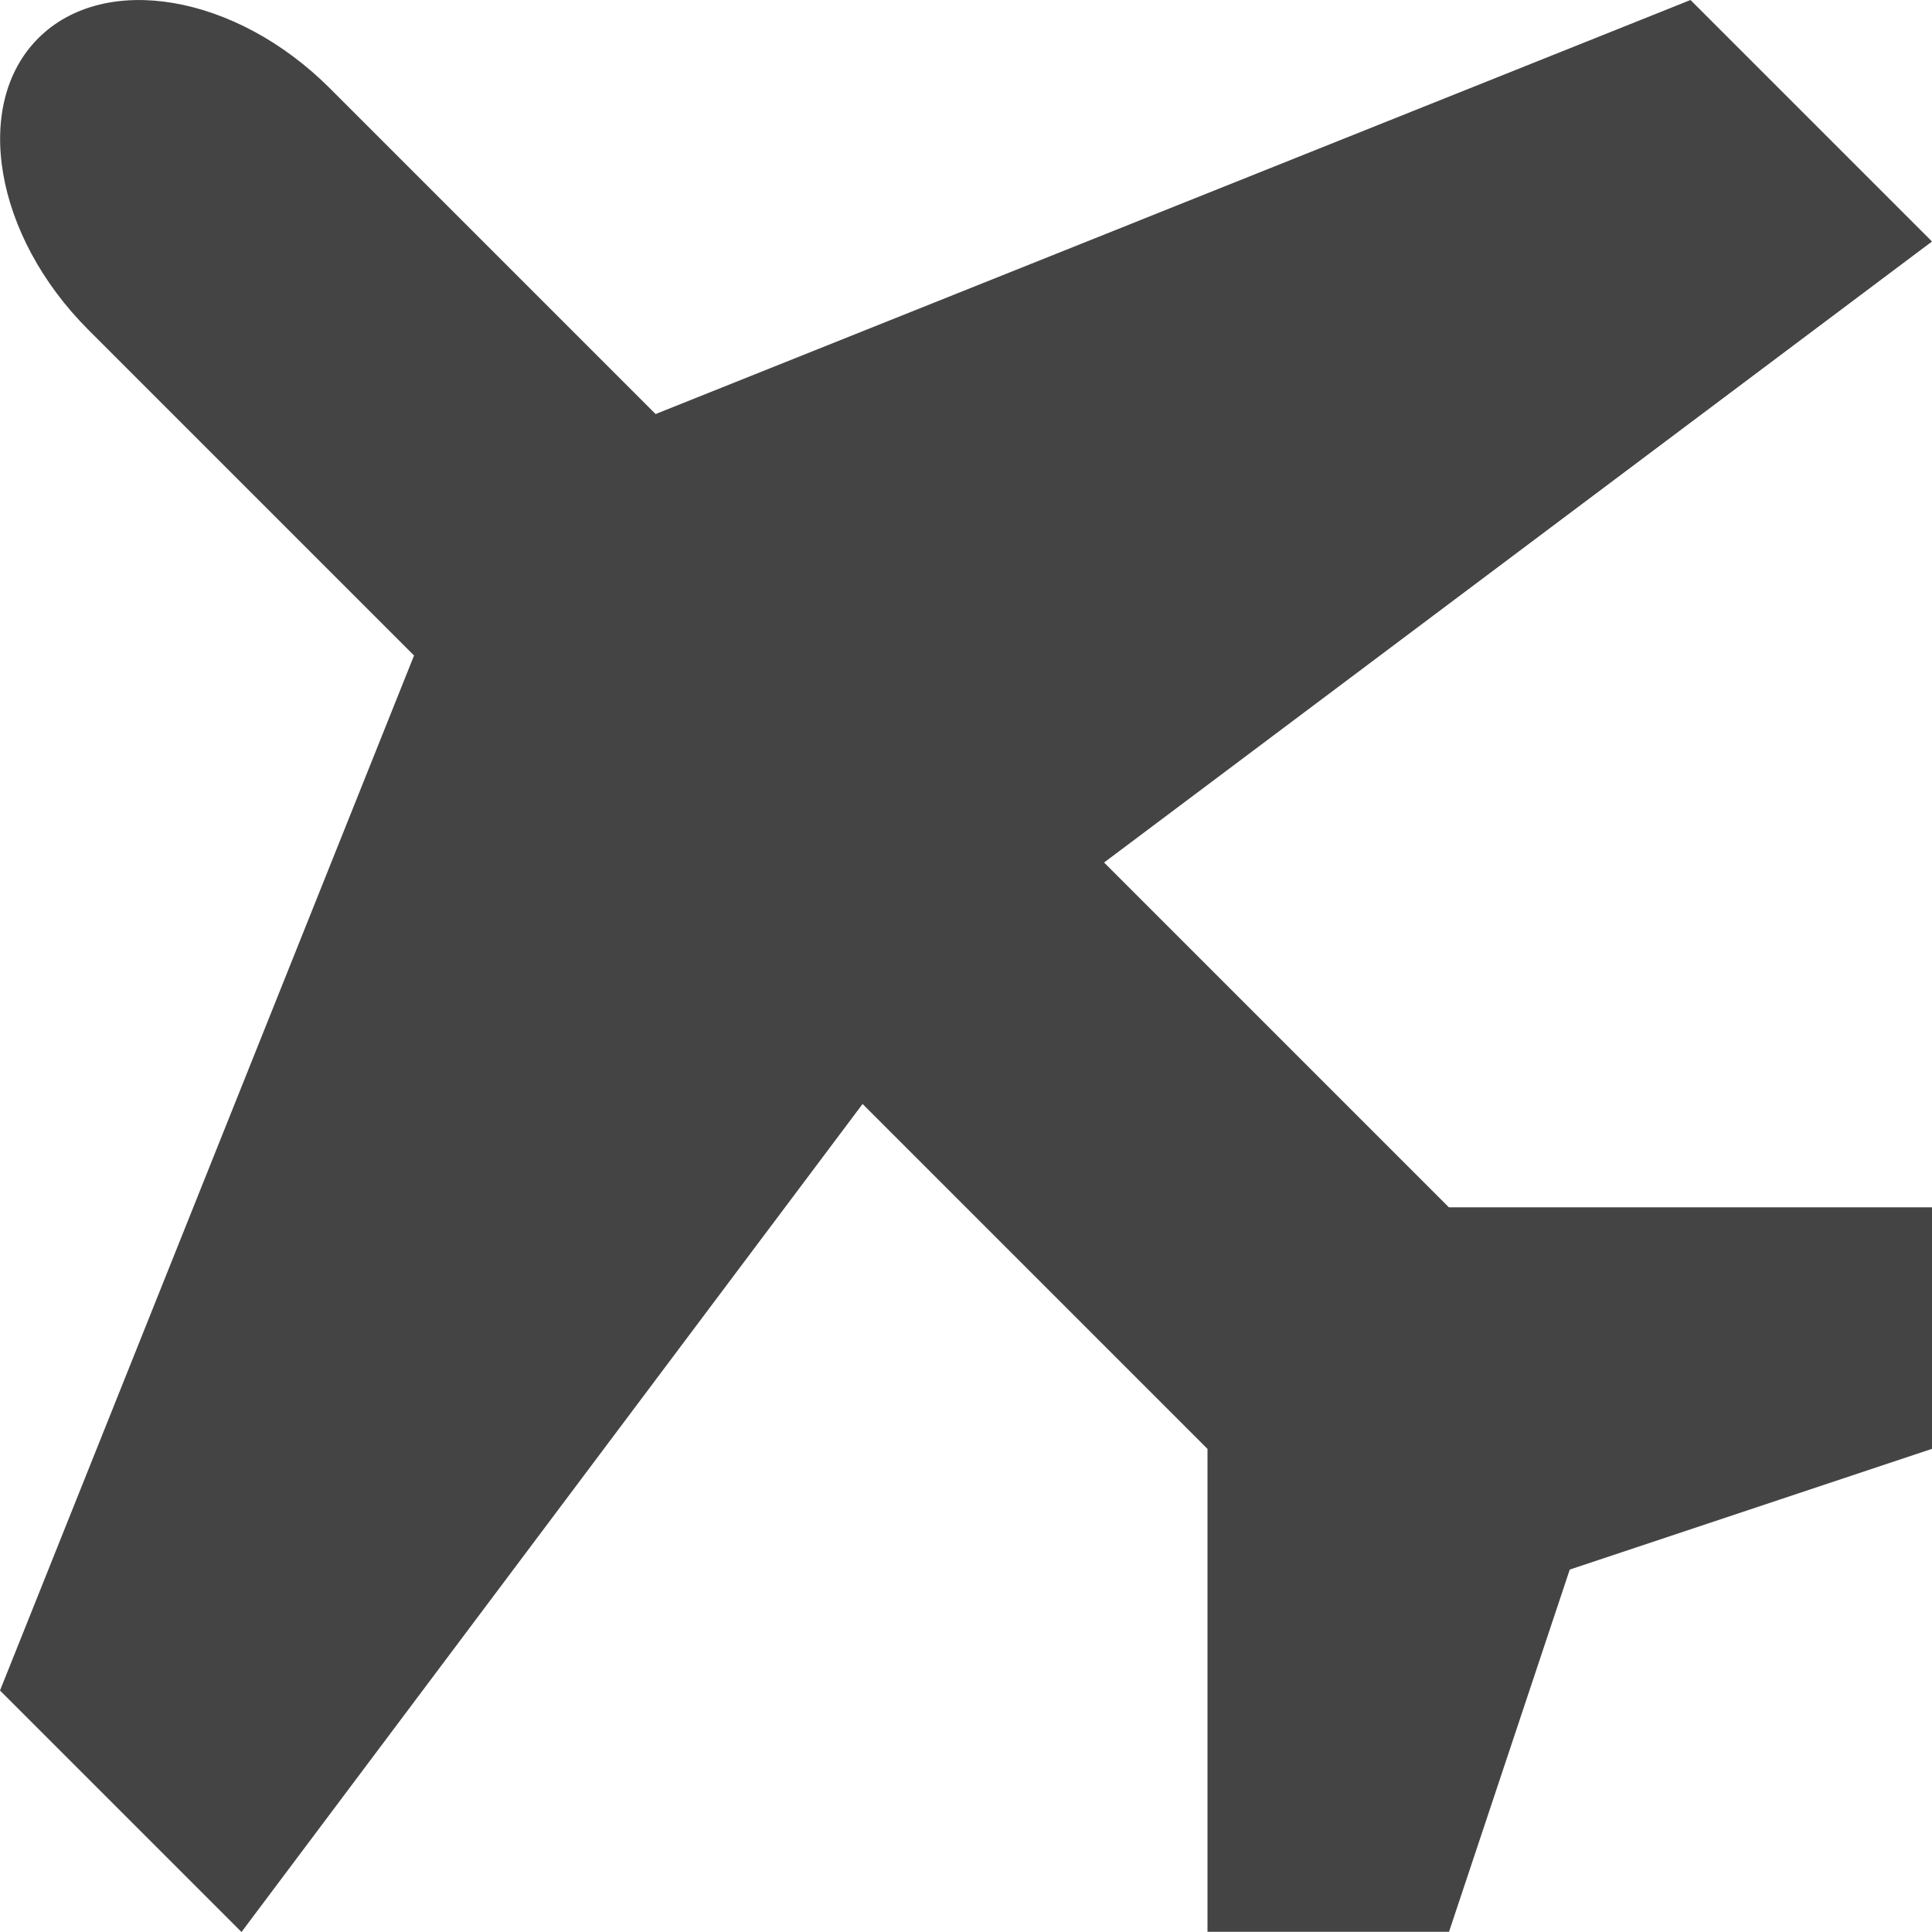
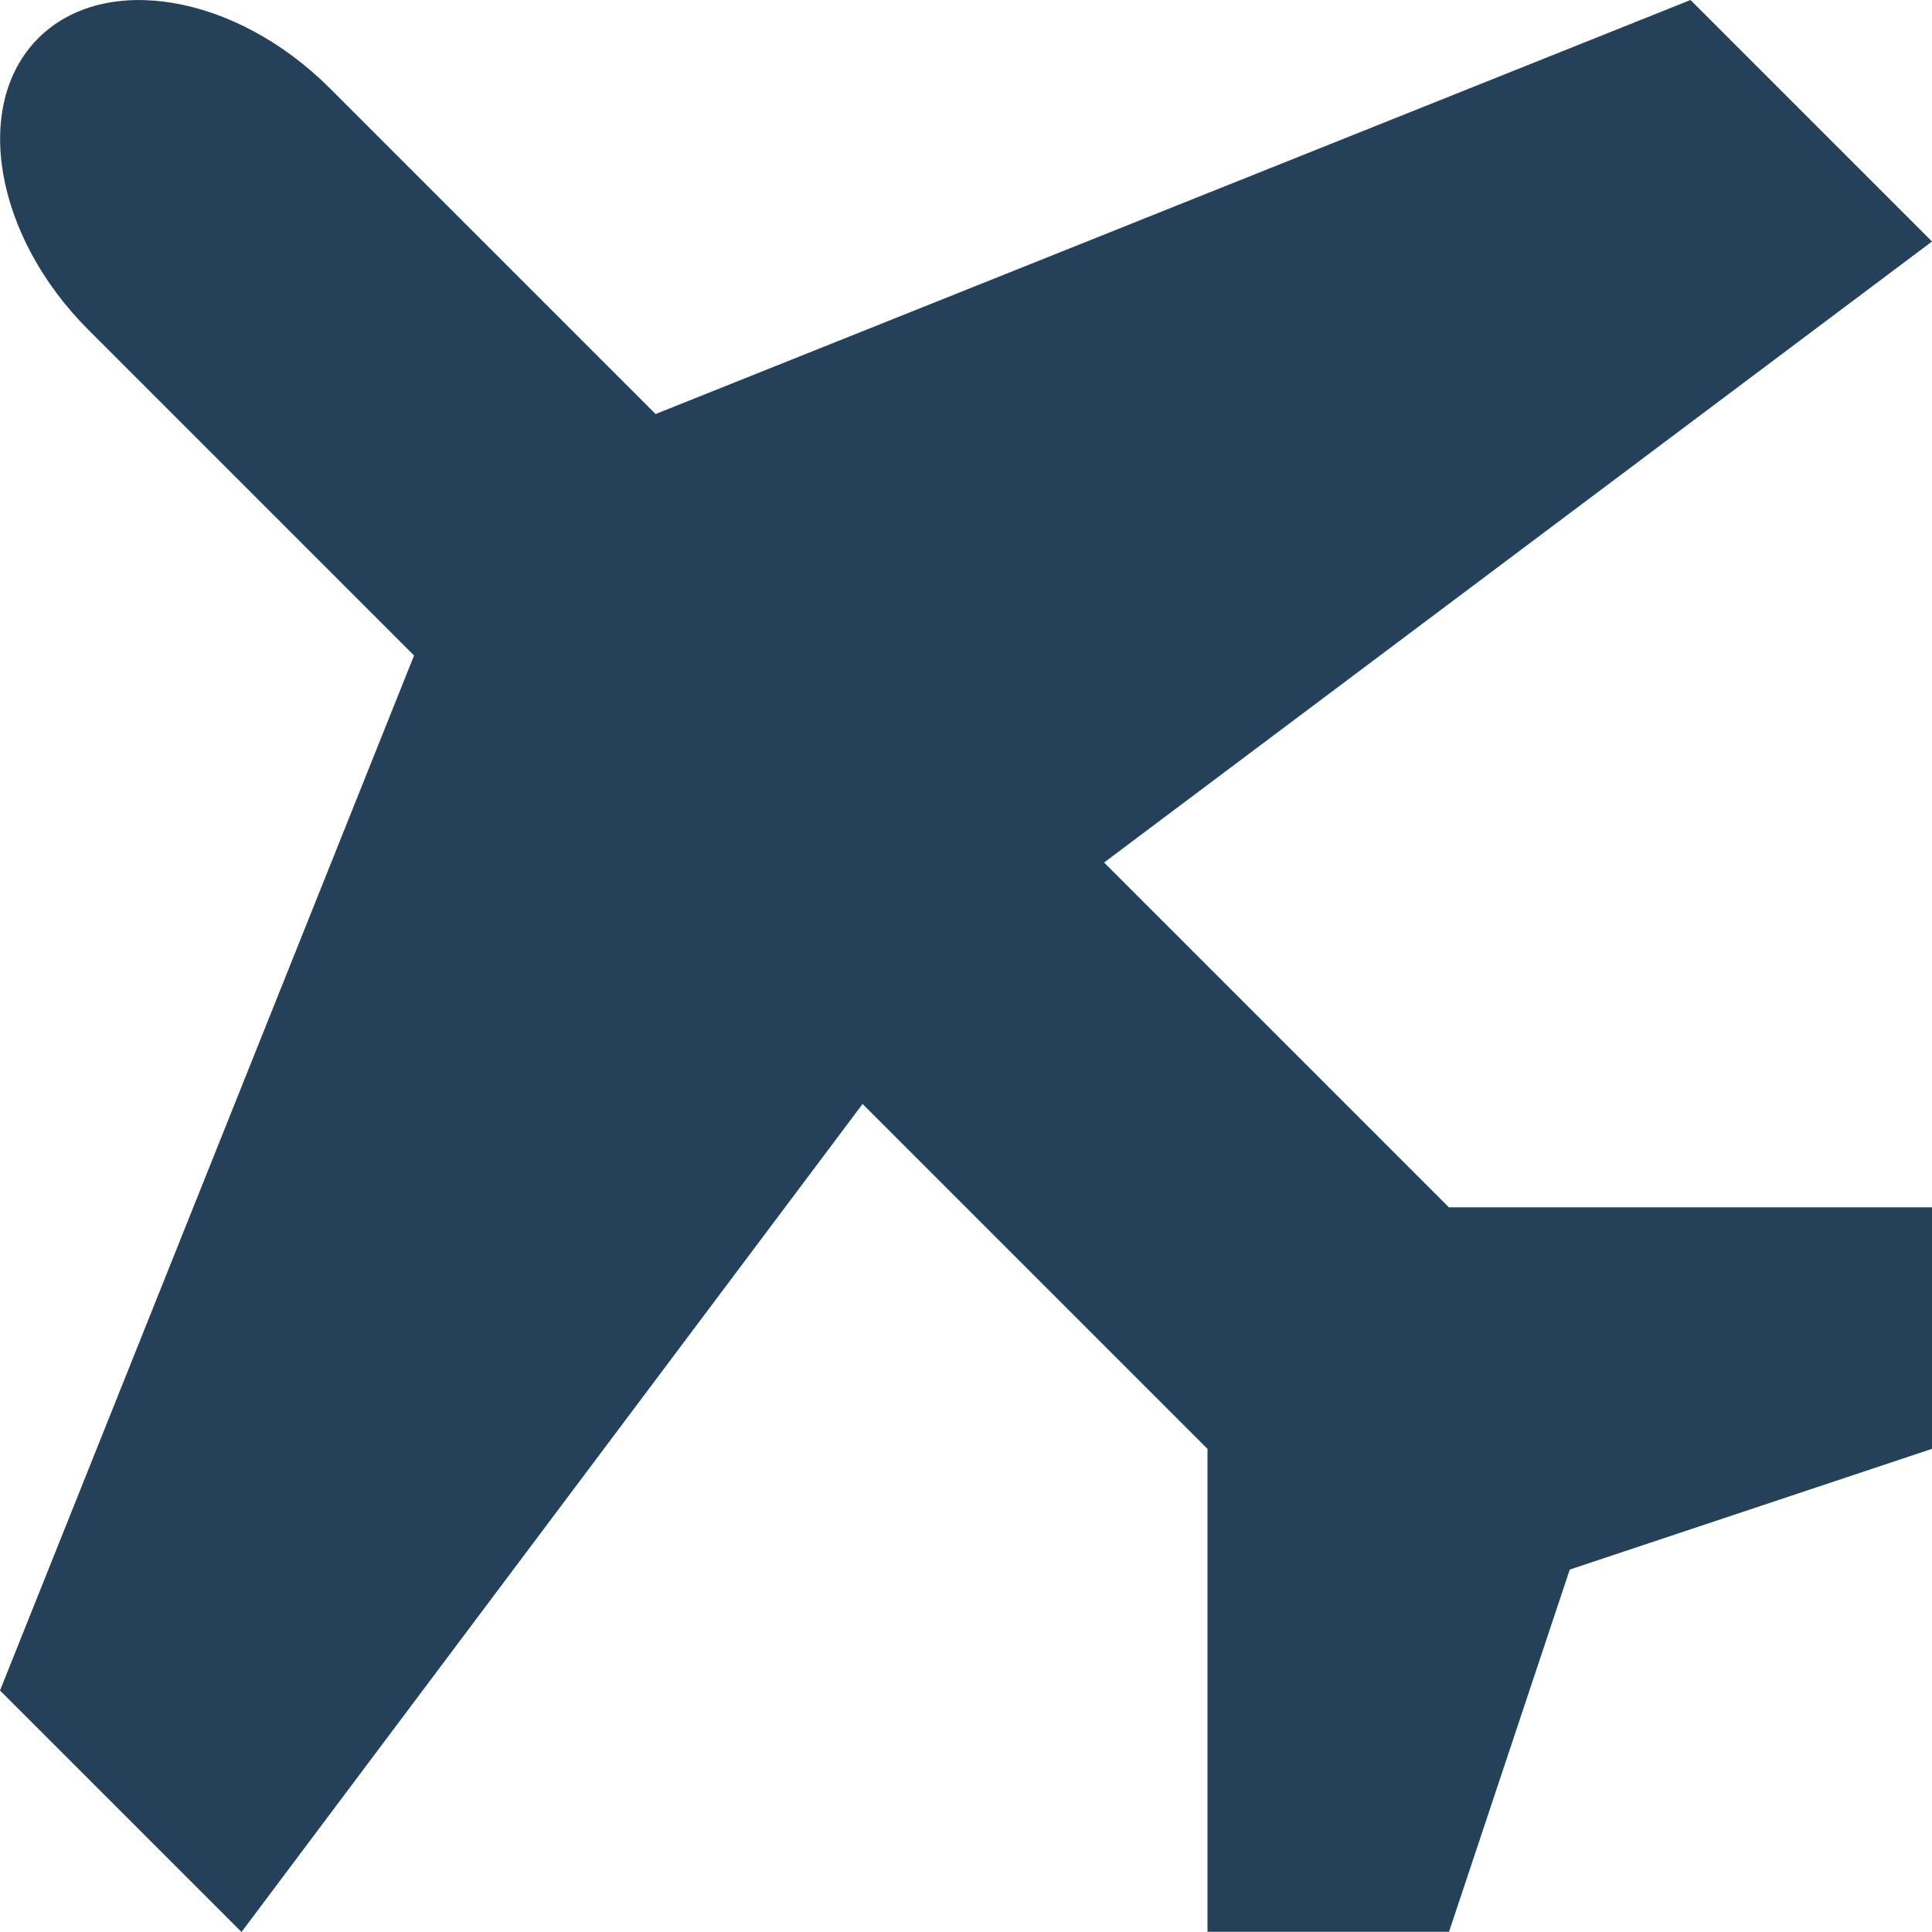
<svg xmlns="http://www.w3.org/2000/svg" version="1.1" width="32" height="32" viewBox="0 0 32 32">
-   <path fill="#444444" d="M24 19.999l-5.713-5.713 13.713-10.286-4-4-17.141 6.858-5.397-5.397c-1.556-1.556-3.728-1.928-4.828-0.828s-0.727 3.273 0.828 4.828l5.396 5.396-6.858 17.143 4 4 10.287-13.715 5.713 5.713v7.999h4l2-6 6-2v-4l-7.999 0z" />
+   <path fill="#244159" d="M24 19.999l-5.713-5.713 13.713-10.286-4-4-17.141 6.858-5.397-5.397c-1.556-1.556-3.728-1.928-4.828-0.828s-0.727 3.273 0.828 4.828l5.396 5.396-6.858 17.143 4 4 10.287-13.715 5.713 5.713v7.999h4l2-6 6-2v-4l-7.999 0z" />
</svg>
